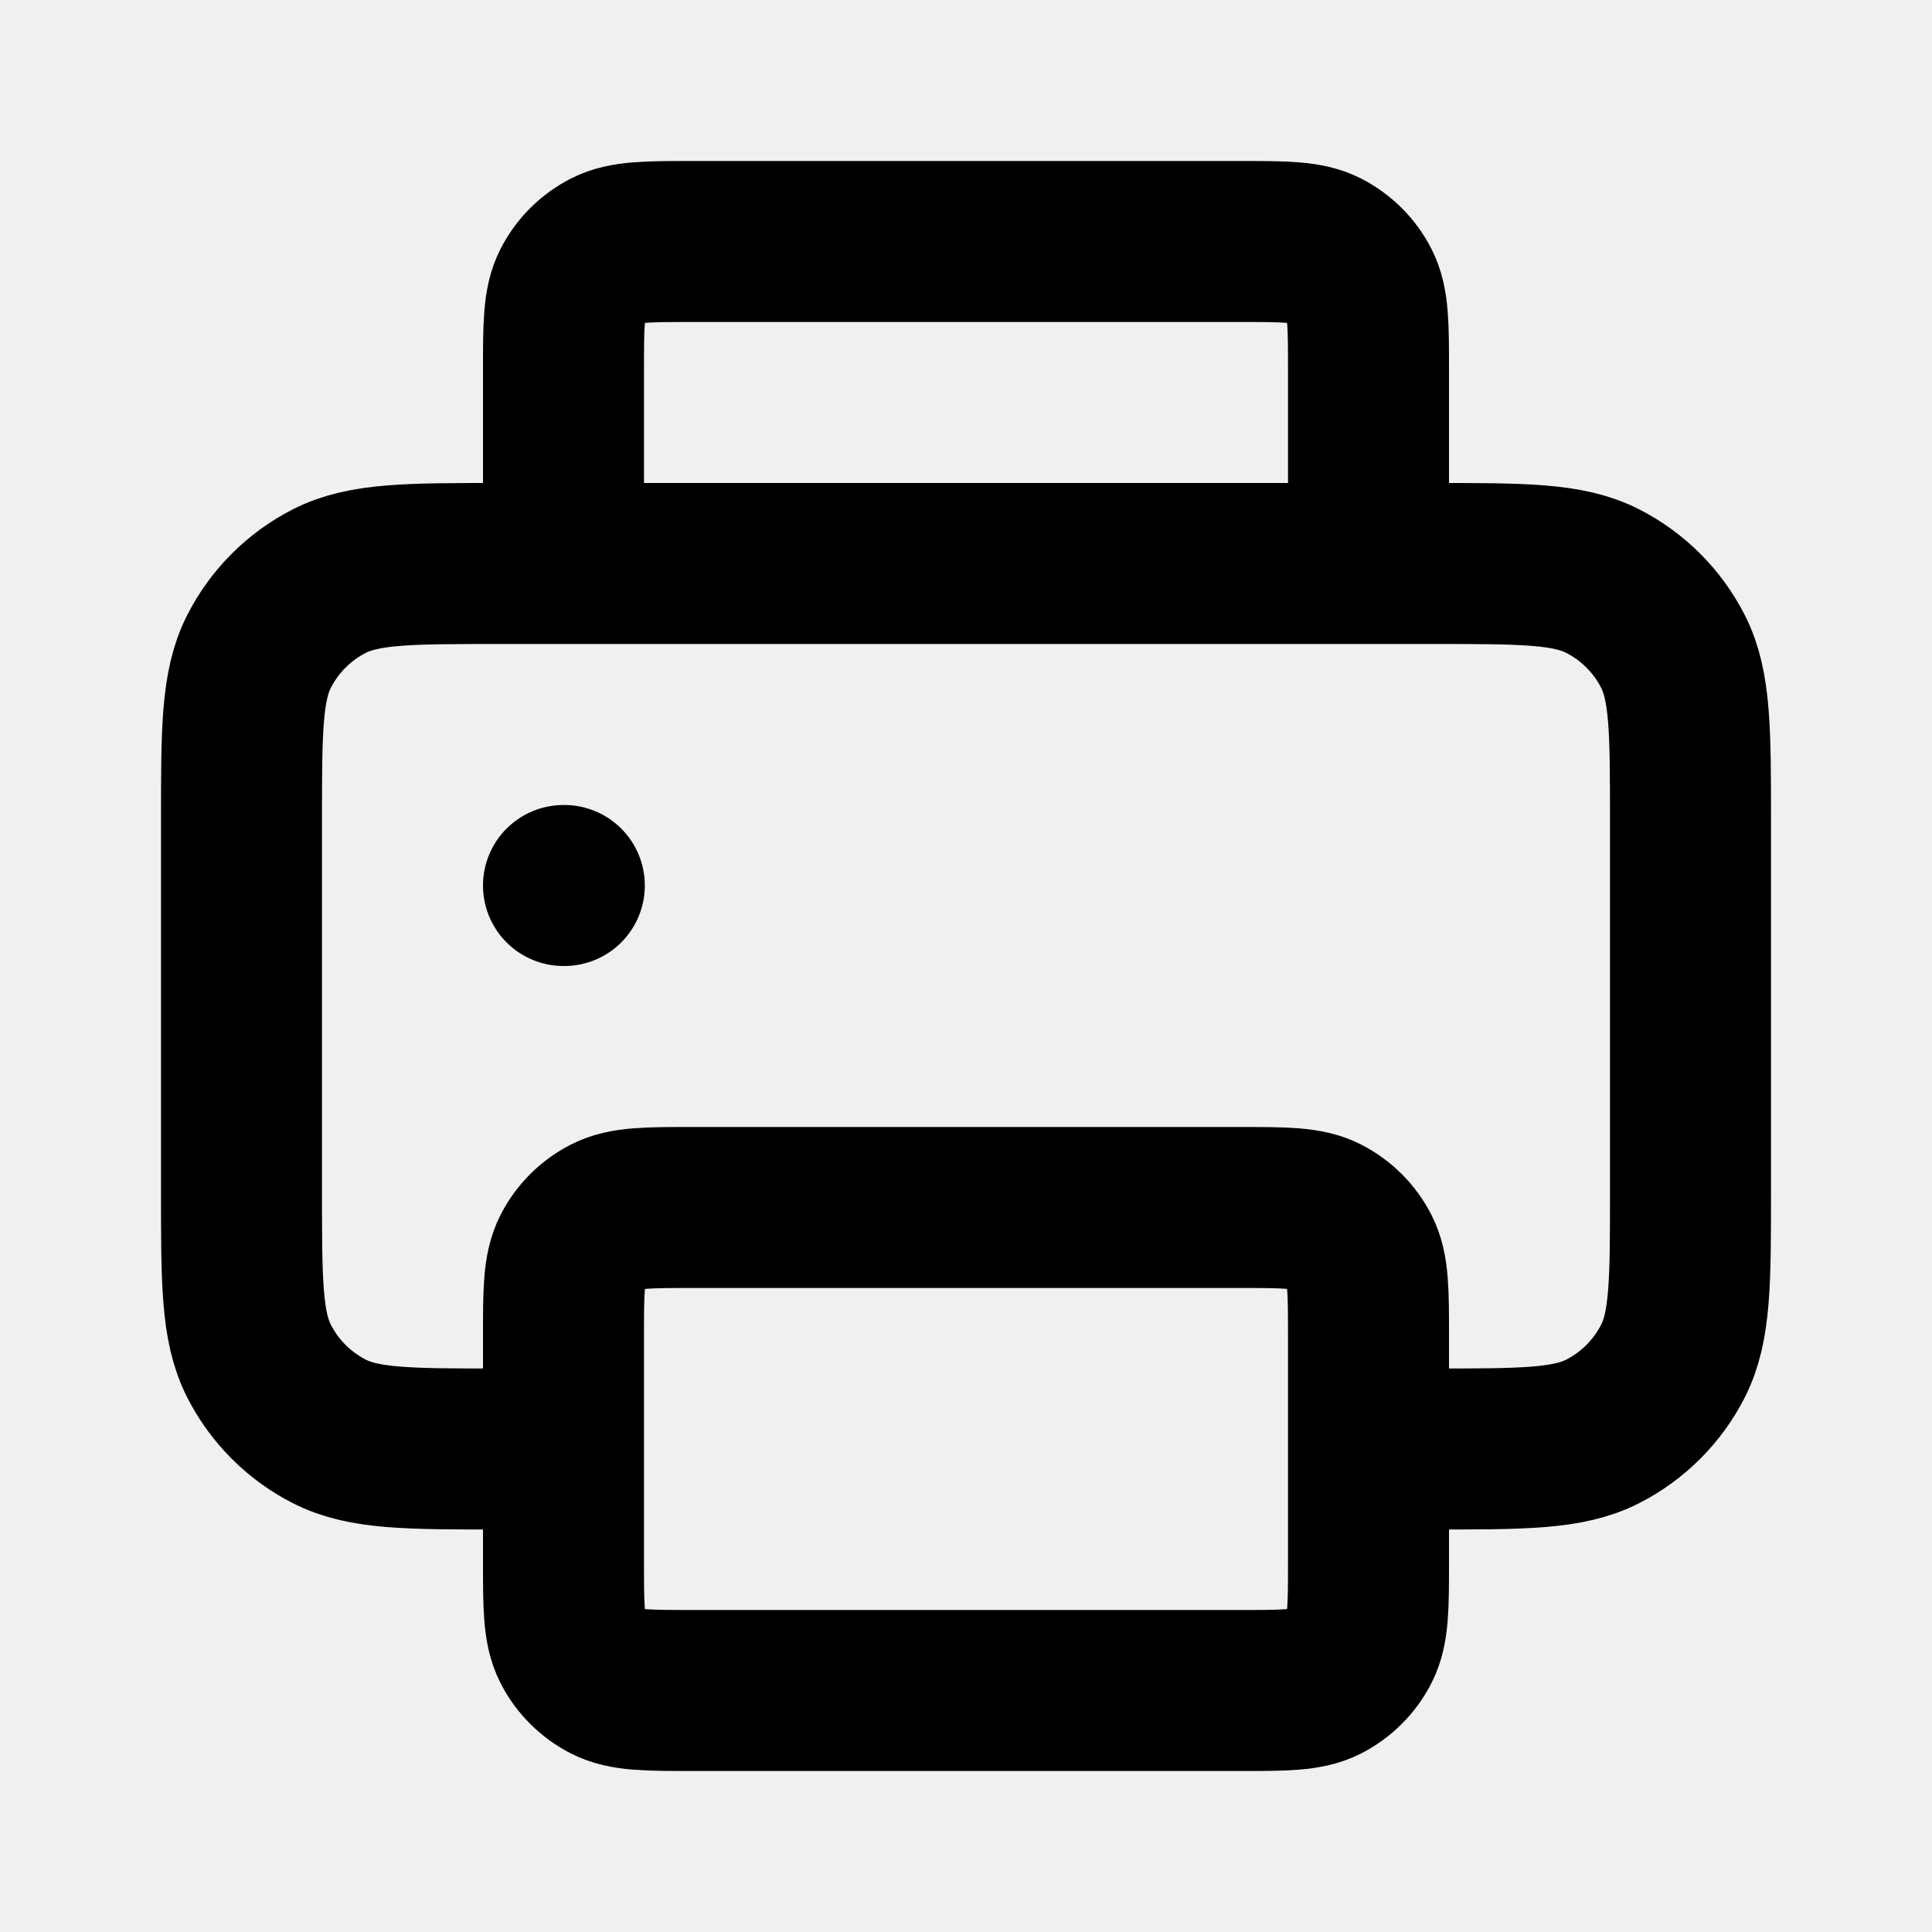
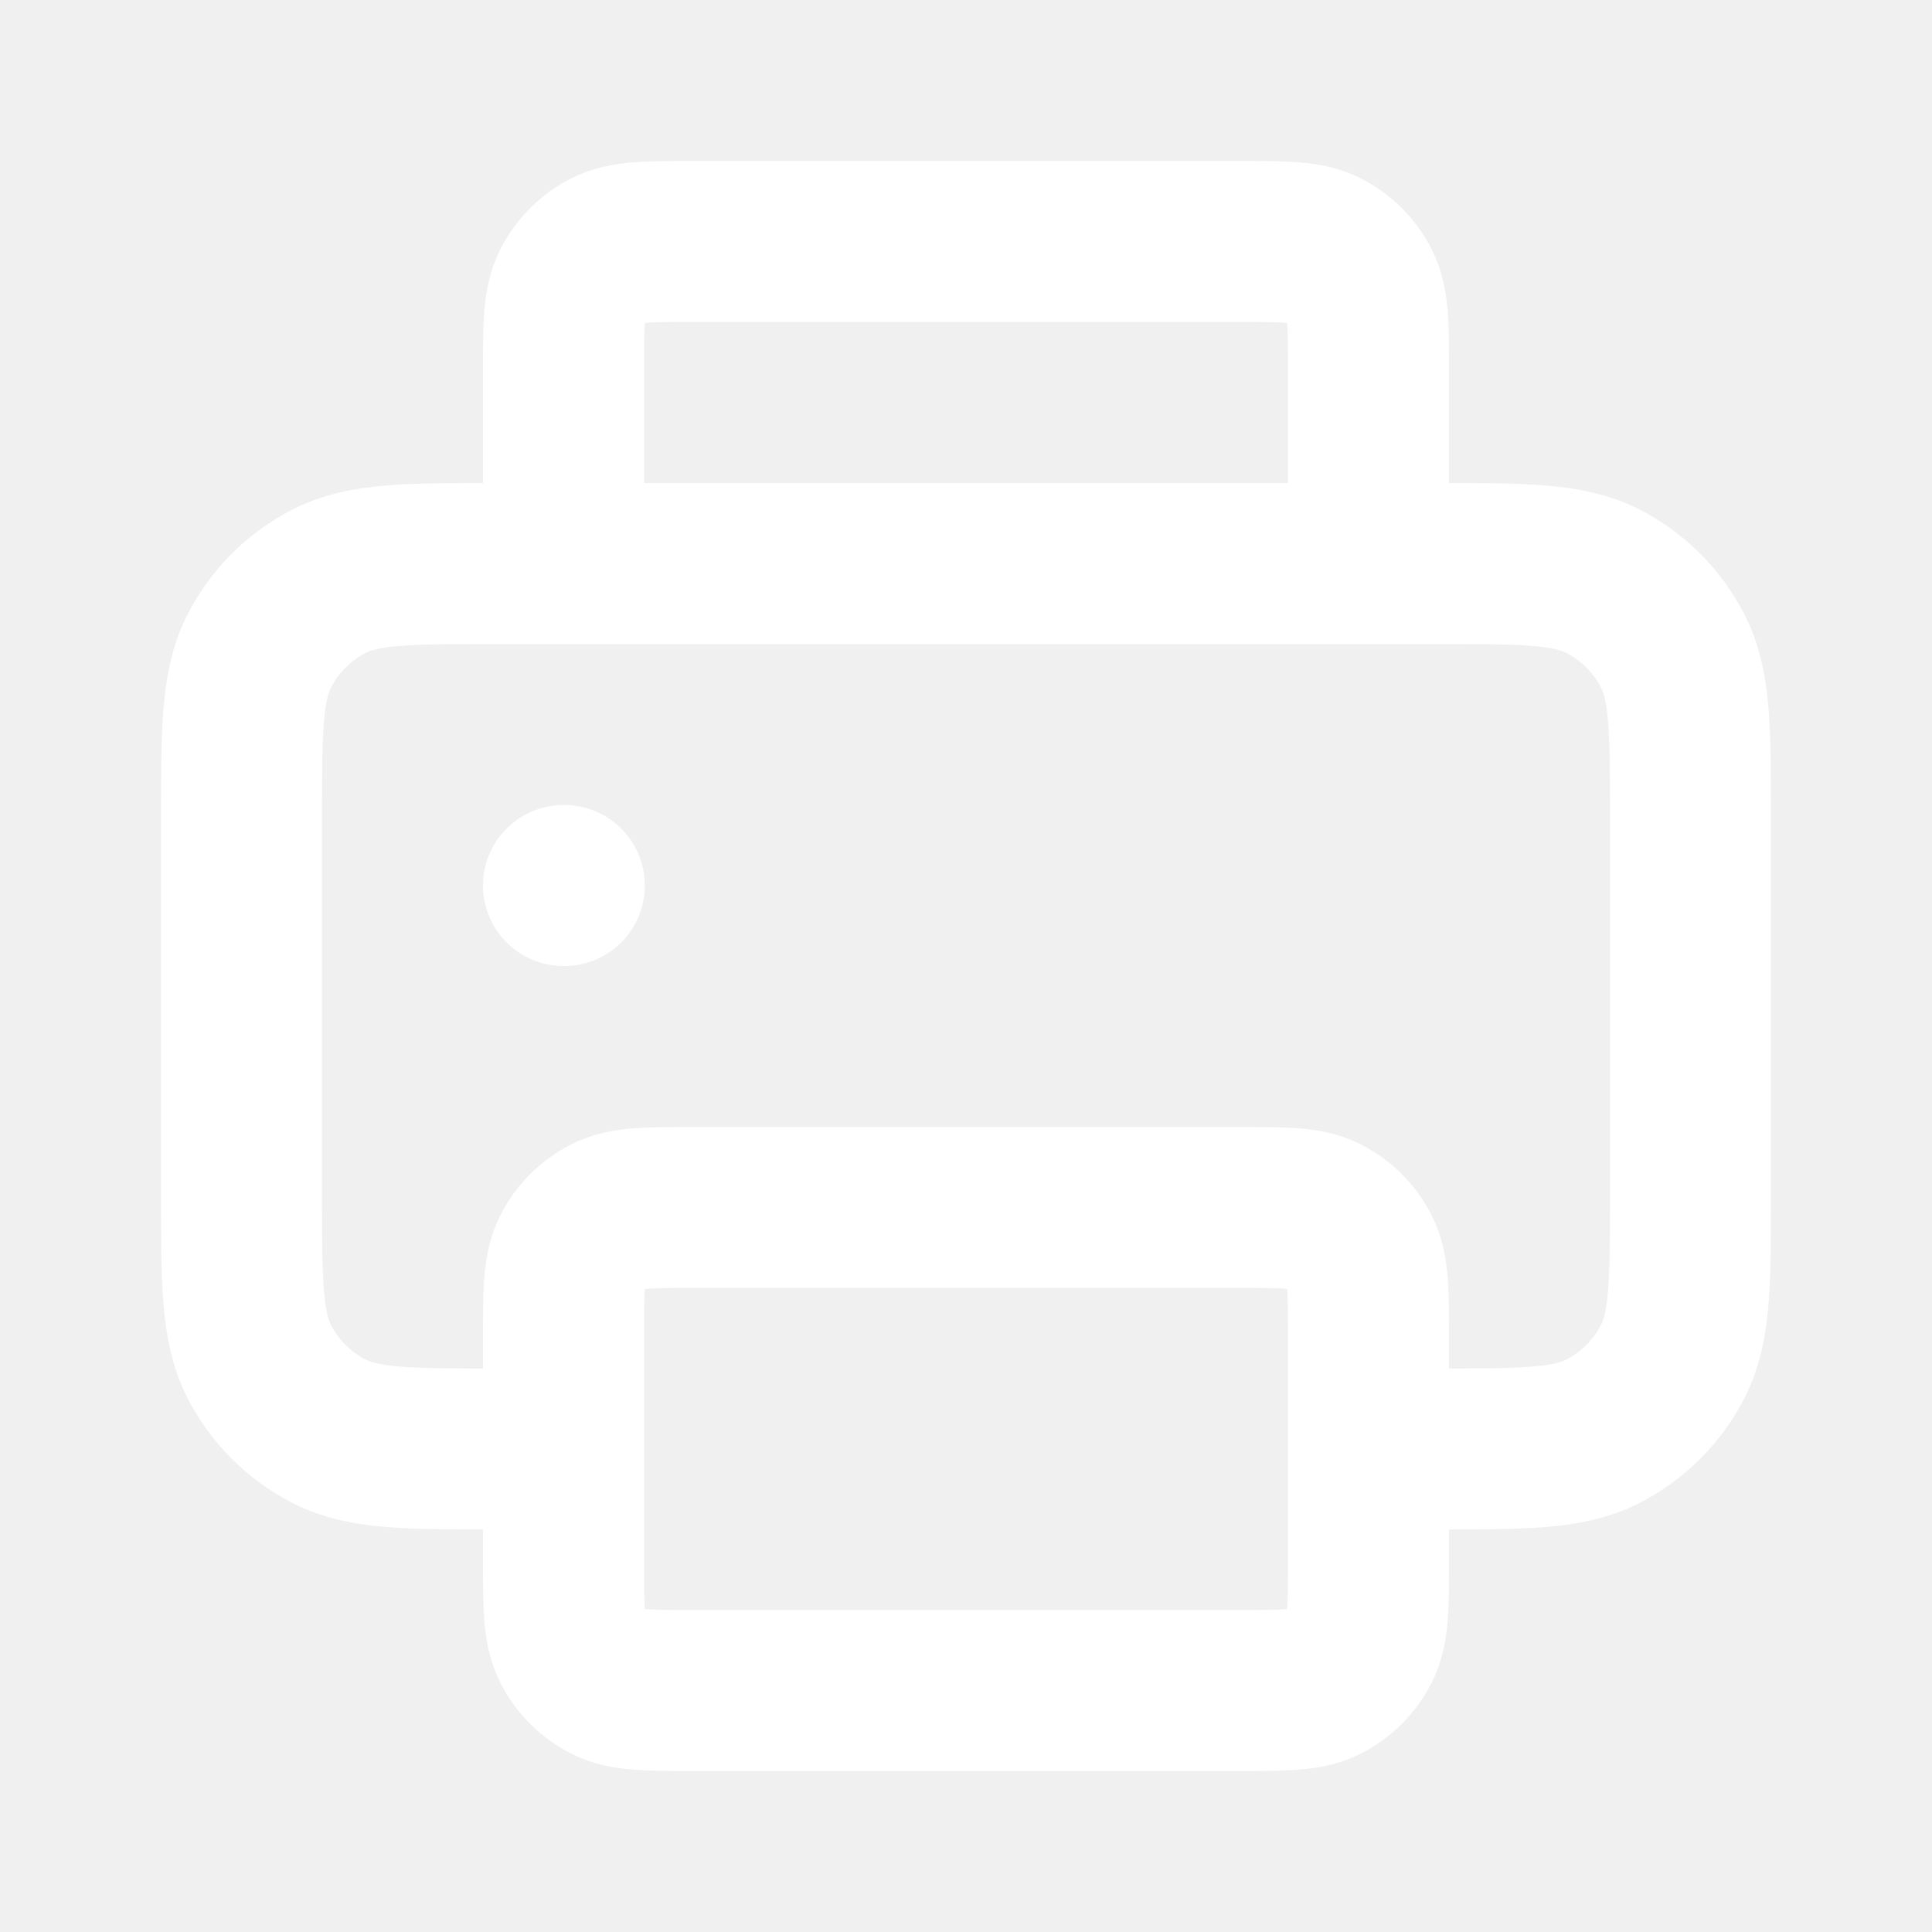
<svg xmlns="http://www.w3.org/2000/svg" width="140" height="140" viewBox="0 0 140 140" fill="none">
-   <path d="M40.833 105H36.167C29.633 105 26.366 105 23.87 103.728C21.675 102.61 19.89 100.825 18.772 98.63C17.5 96.135 17.5 92.867 17.5 86.333V59.5C17.5 52.966 17.5 49.699 18.772 47.203C19.89 45.008 21.675 43.223 23.87 42.105C26.366 40.833 29.633 40.833 36.167 40.833H40.833M40.833 40.833V31.5V26.833C40.833 23.566 40.833 21.933 41.469 20.685C42.028 19.587 42.921 18.695 44.018 18.136C45.266 17.5 46.9 17.5 50.167 17.5H89.833C93.101 17.5 94.734 17.5 95.982 18.136C97.079 18.695 97.971 19.587 98.531 20.685C99.167 21.933 99.167 23.566 99.167 26.833V31.5V40.833M40.833 40.833H99.167M99.167 105H103.833C110.367 105 113.635 105 116.13 103.728C118.325 102.61 120.11 100.825 121.228 98.63C122.5 96.135 122.5 92.867 122.5 86.333V59.5C122.5 52.966 122.5 49.699 121.228 47.203C120.11 45.008 118.325 43.223 116.13 42.105C113.635 40.833 110.367 40.833 103.833 40.833H99.167M40.833 64.167H40.892M50.167 122.5H89.833C93.101 122.5 94.734 122.5 95.982 121.864C97.079 121.305 97.971 120.413 98.531 119.315C99.167 118.067 99.167 116.434 99.167 113.167V96.833C99.167 93.566 99.167 91.933 98.531 90.685C97.971 89.587 97.079 88.695 95.982 88.136C94.734 87.5 93.101 87.5 89.833 87.5H50.167C46.9 87.5 45.266 87.5 44.018 88.136C42.921 88.695 42.028 89.587 41.469 90.685C40.833 91.933 40.833 93.566 40.833 96.833V113.167C40.833 116.434 40.833 118.067 41.469 119.315C42.028 120.413 42.921 121.305 44.018 121.864C45.266 122.5 46.9 122.5 50.167 122.5Z" stroke="black" stroke-width="11.667" stroke-linecap="round" stroke-linejoin="round" />
+   <path d="M40.833 105H36.167C29.633 105 26.366 105 23.87 103.728C21.675 102.61 19.89 100.825 18.772 98.63C17.5 96.135 17.5 92.867 17.5 86.333V59.5C17.5 52.966 17.5 49.699 18.772 47.203C19.89 45.008 21.675 43.223 23.87 42.105C26.366 40.833 29.633 40.833 36.167 40.833H40.833M40.833 40.833V31.5V26.833C40.833 23.566 40.833 21.933 41.469 20.685C42.028 19.587 42.921 18.695 44.018 18.136C45.266 17.5 46.9 17.5 50.167 17.5H89.833C93.101 17.5 94.734 17.5 95.982 18.136C97.079 18.695 97.971 19.587 98.531 20.685C99.167 21.933 99.167 23.566 99.167 26.833V31.5V40.833M40.833 40.833H99.167M99.167 40.833H103.833C110.367 40.833 113.635 40.833 116.13 42.105C118.325 43.223 120.11 45.008 121.228 47.203C122.5 49.699 122.5 52.966 122.5 59.5V86.333C122.5 92.867 122.5 96.135 121.228 98.63C120.11 100.825 118.325 102.61 116.13 103.728C113.635 105 110.367 105 103.833 105H99.167M40.833 64.167H40.892M50.167 122.5H89.833C93.101 122.5 94.734 122.5 95.982 121.864C97.079 121.305 97.971 120.413 98.531 119.315C99.167 118.067 99.167 116.434 99.167 113.167V96.833C99.167 93.566 99.167 91.933 98.531 90.685C97.971 89.587 97.079 88.695 95.982 88.136C94.734 87.5 93.101 87.5 89.833 87.5H50.167C46.9 87.5 45.266 87.5 44.018 88.136C42.921 88.695 42.028 89.587 41.469 90.685C40.833 91.933 40.833 93.566 40.833 96.833V113.167C40.833 116.434 40.833 118.067 41.469 119.315C42.028 120.413 42.921 121.305 44.018 121.864C45.266 122.5 46.9 122.5 50.167 122.5Z" stroke="white" stroke-width="11.667" stroke-linecap="round" stroke-linejoin="round" />
</svg>
